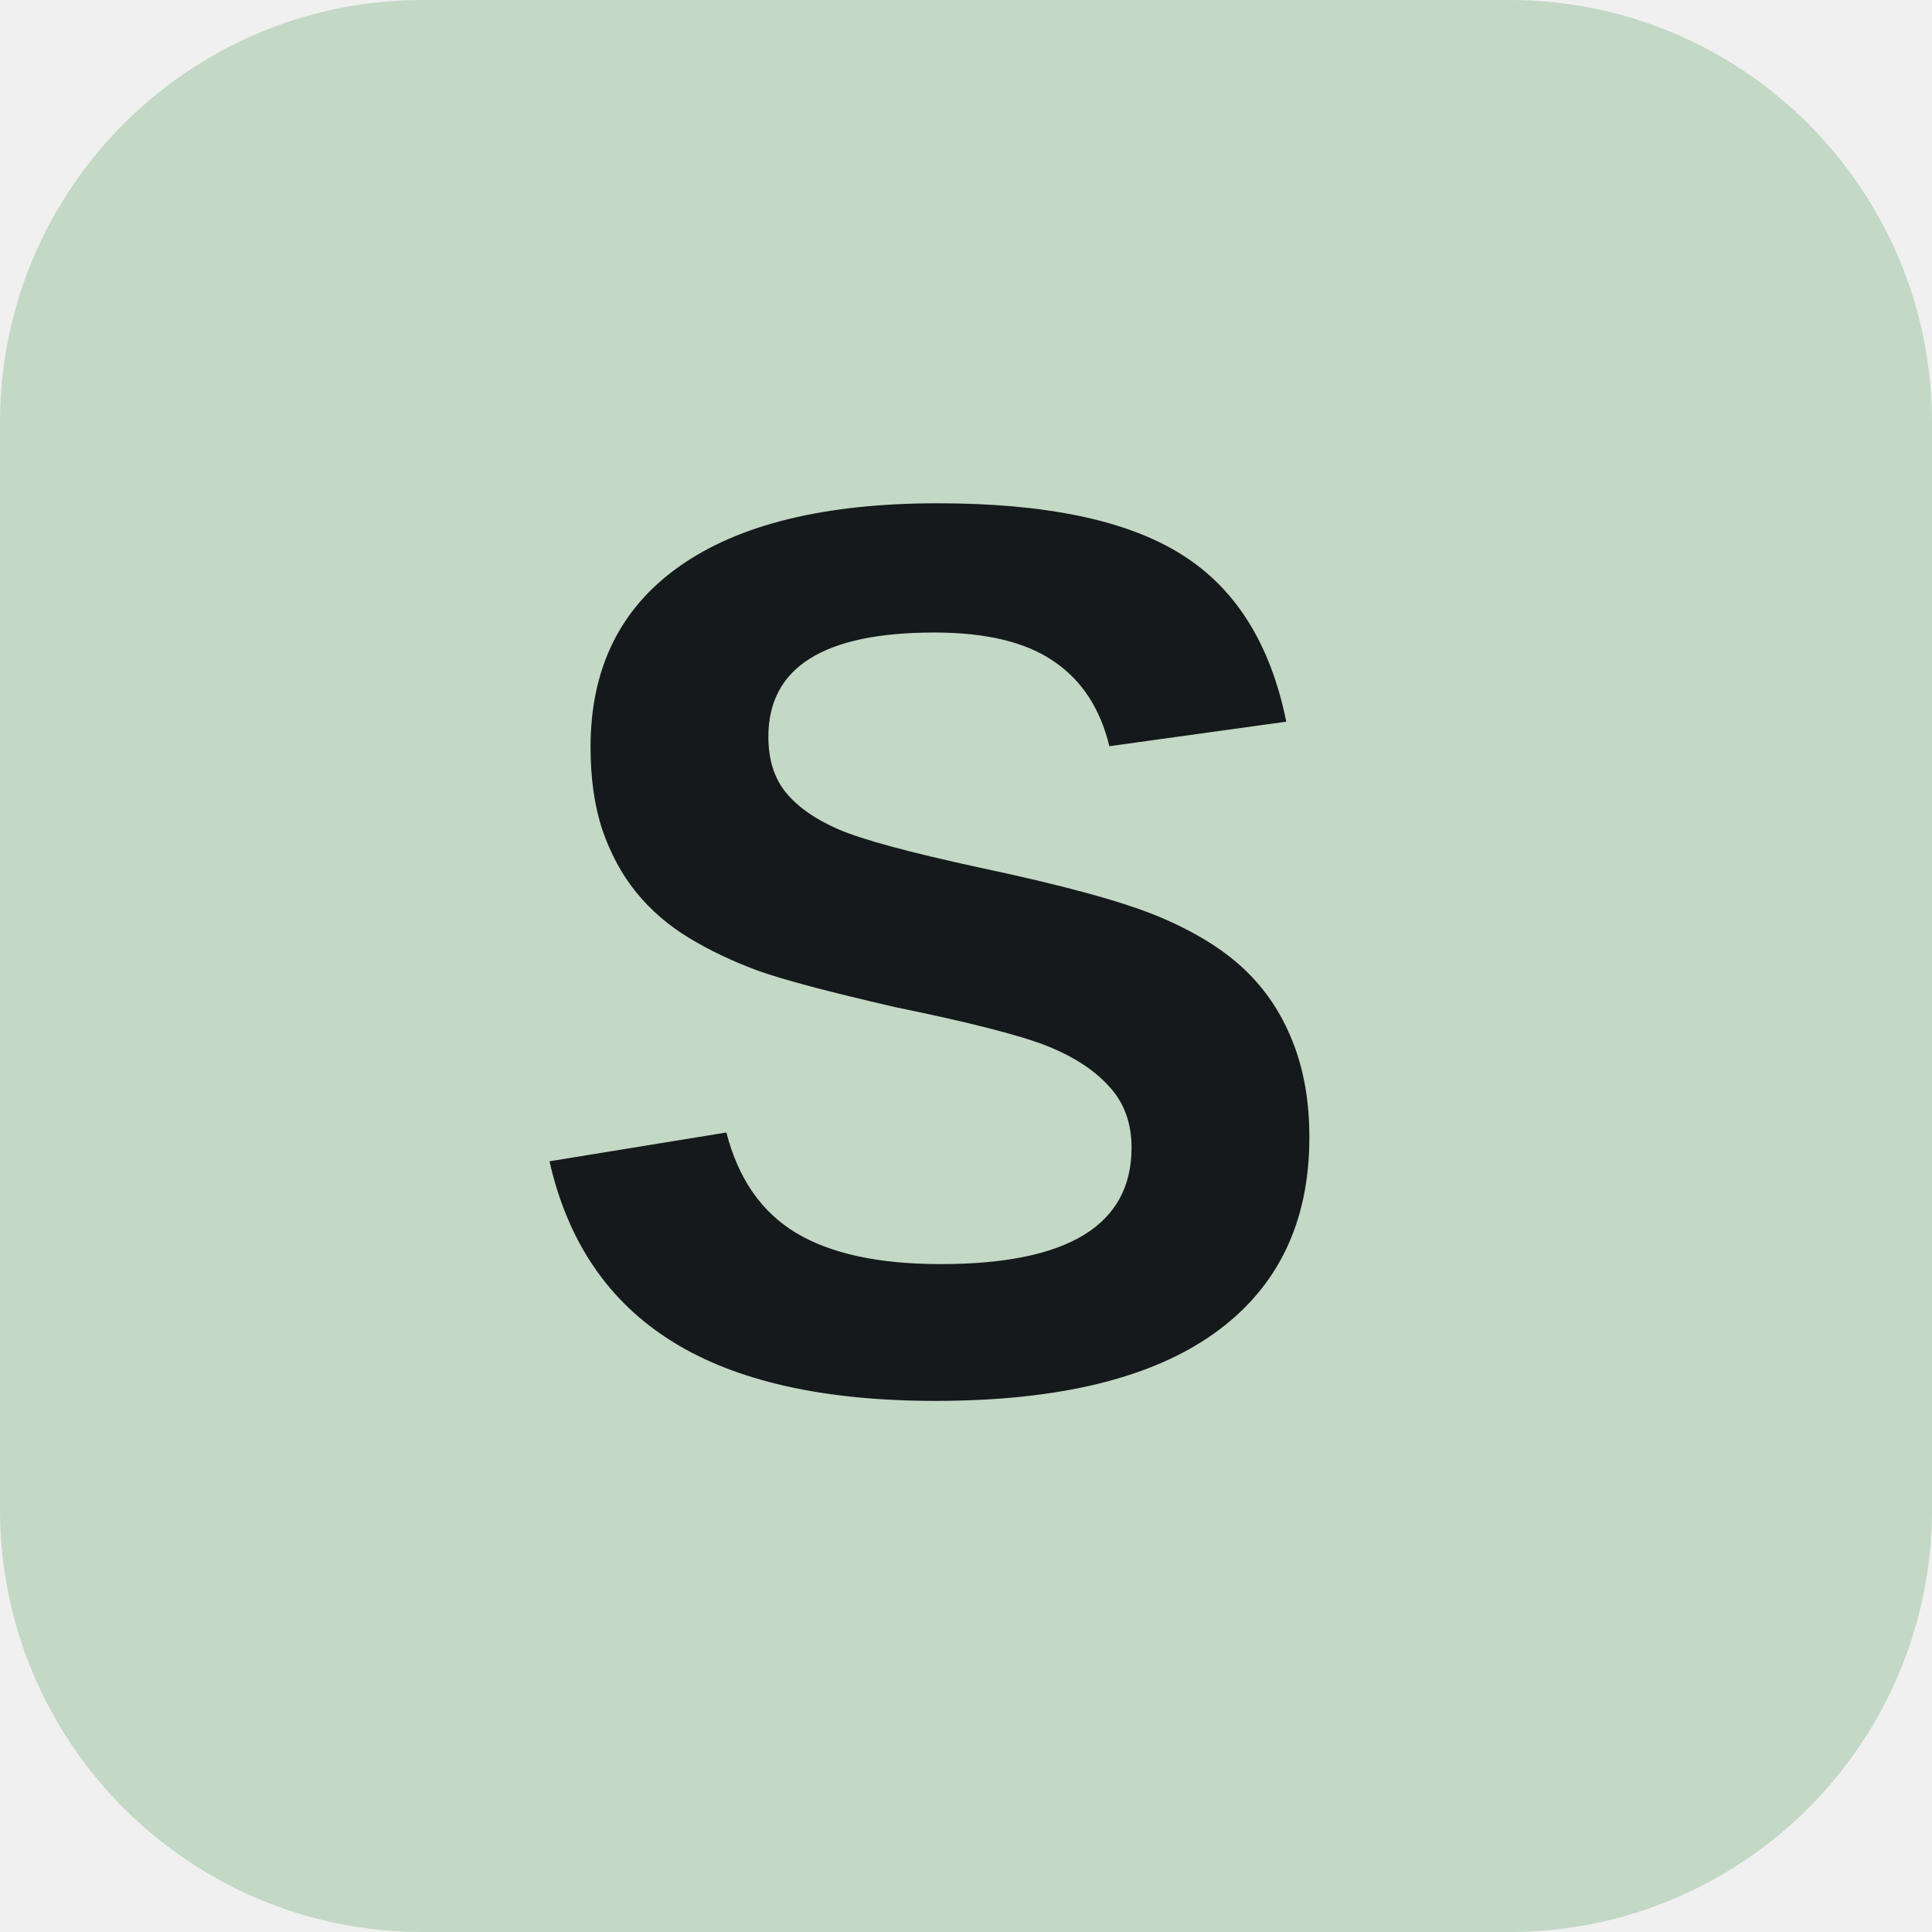
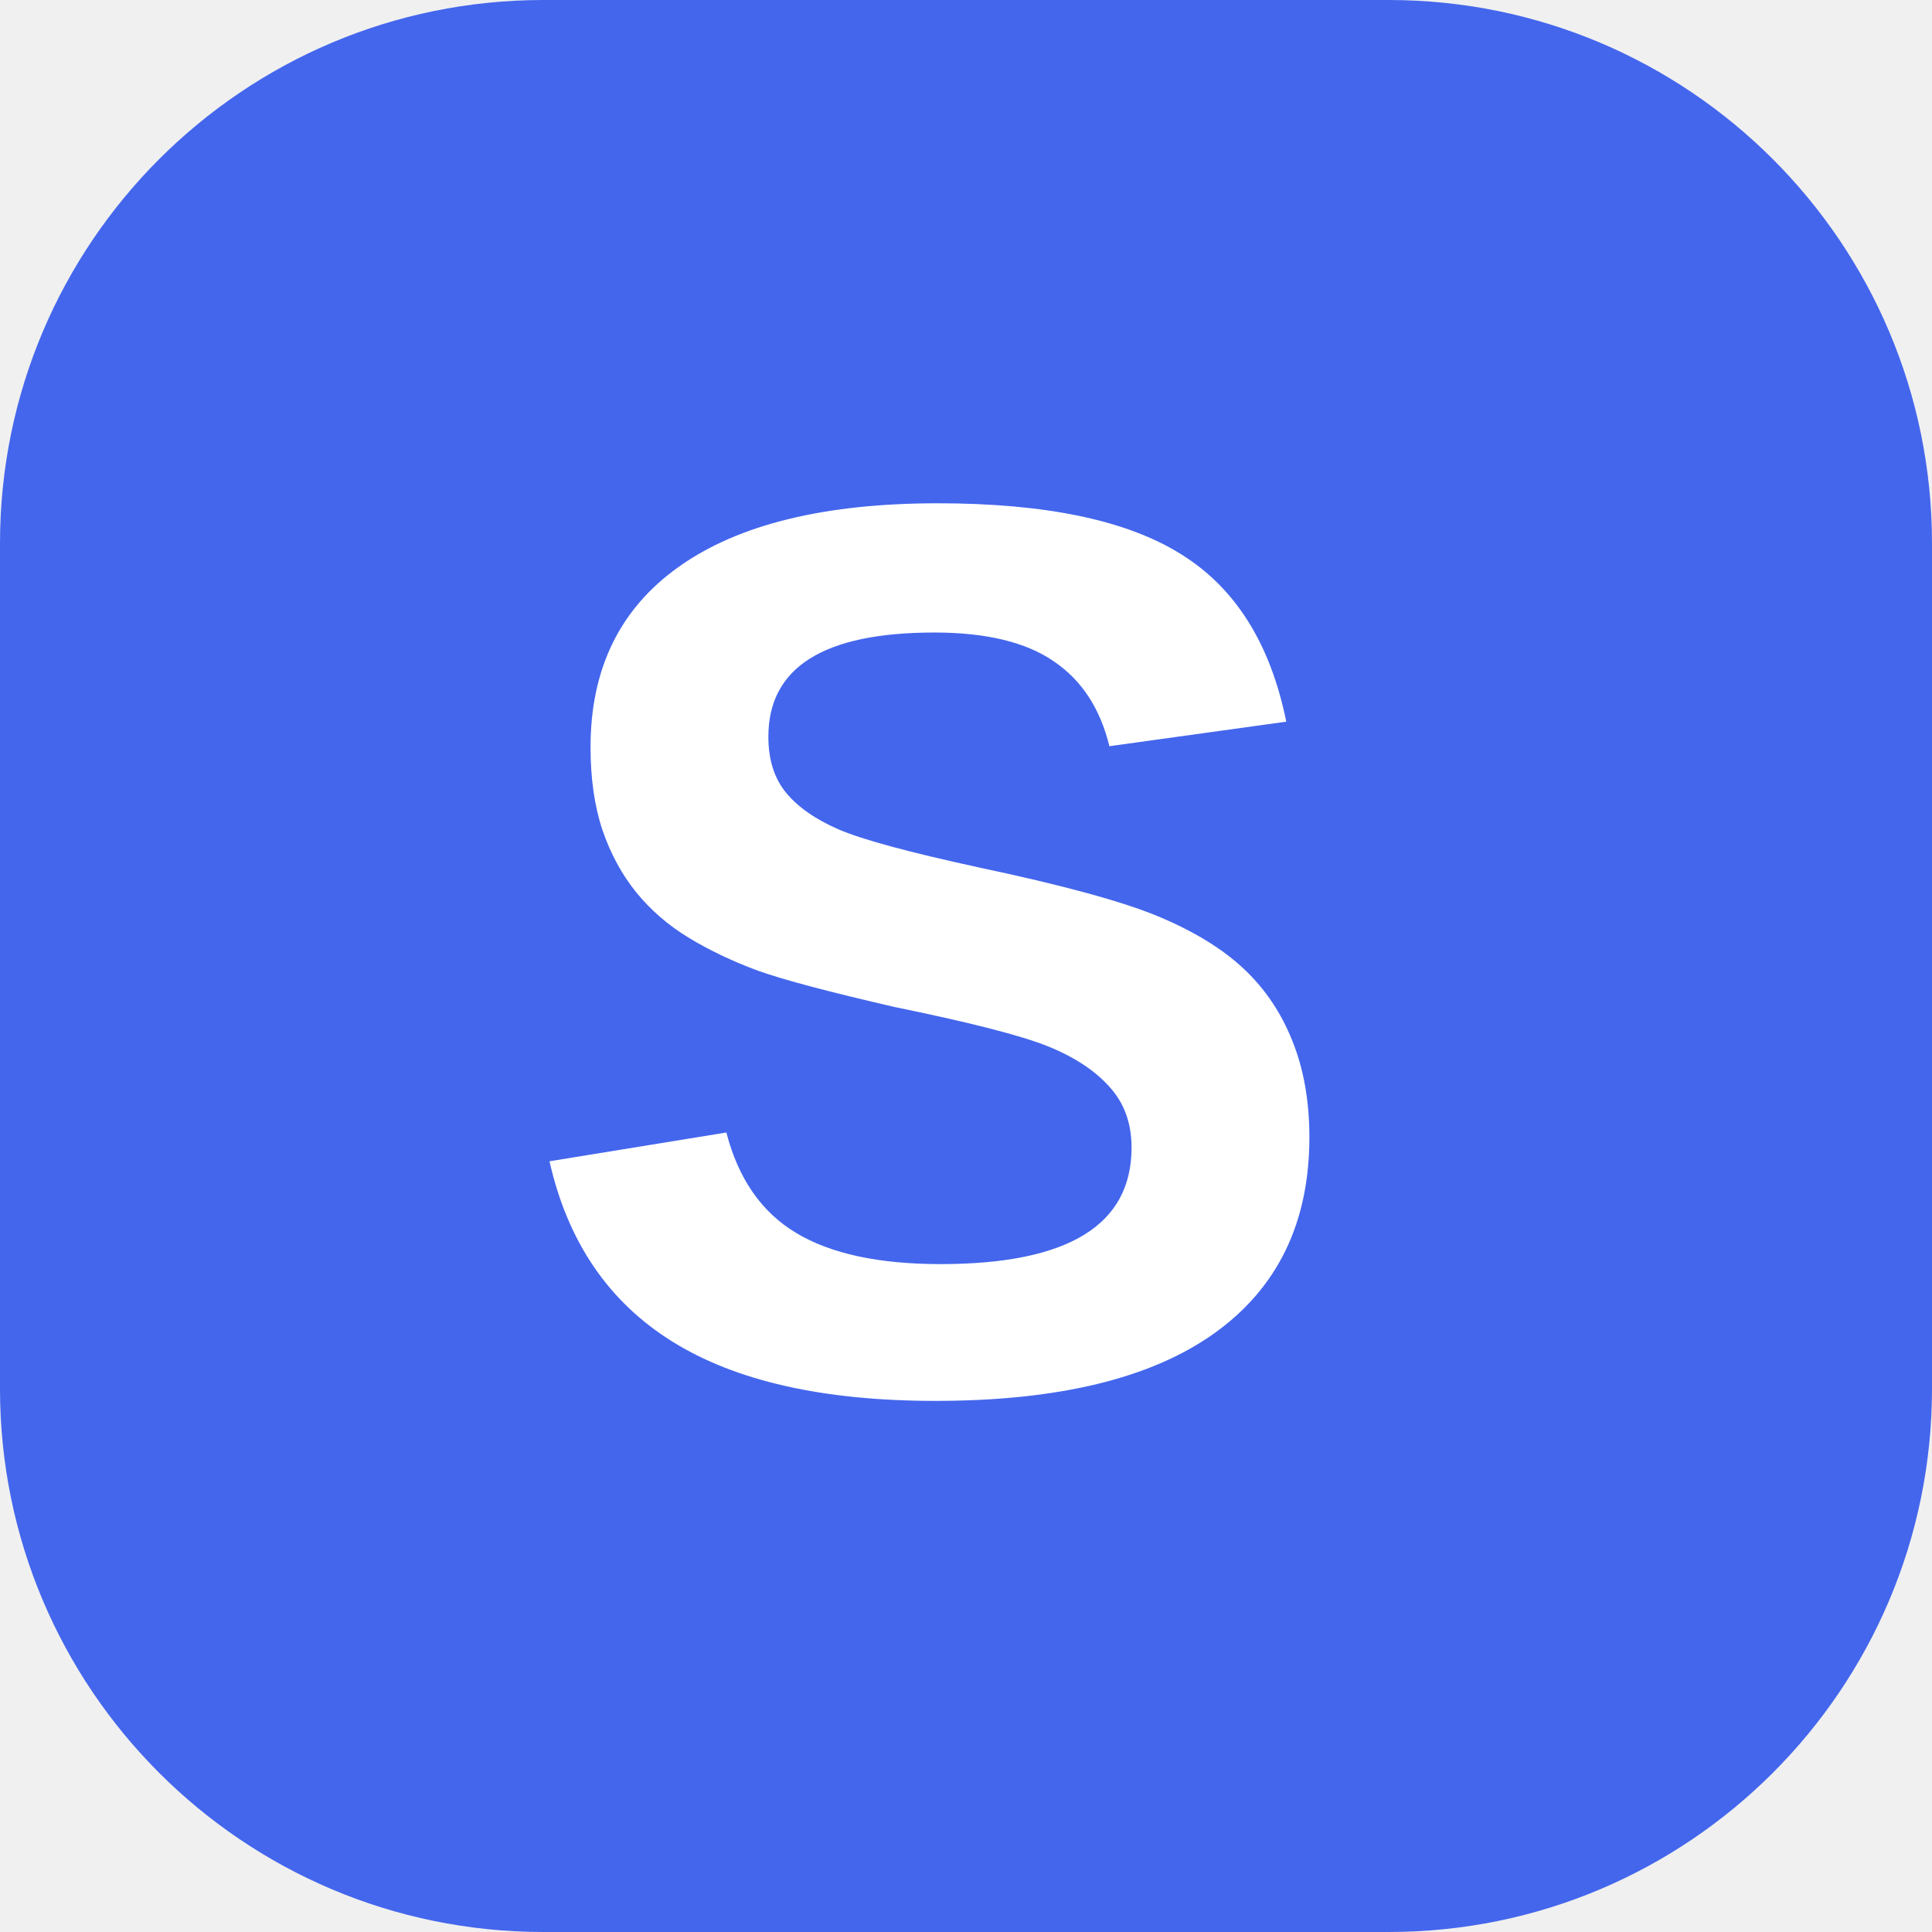
<svg xmlns="http://www.w3.org/2000/svg" viewBox="0 0 64 64">
-   <rect width="64" height="64" rx="14" fill="#c3d8c5" />
-   <text x="17" y="46" font-family="Arial" font-size="42" font-weight="bold" fill="#15191b">S</text>
+   <rect width="64" height="64" rx="18" fill="#4466ed" />
+   <text x="17" y="46" font-family="Arial" font-size="42" font-weight="bold" fill="white">S</text>
</svg>
